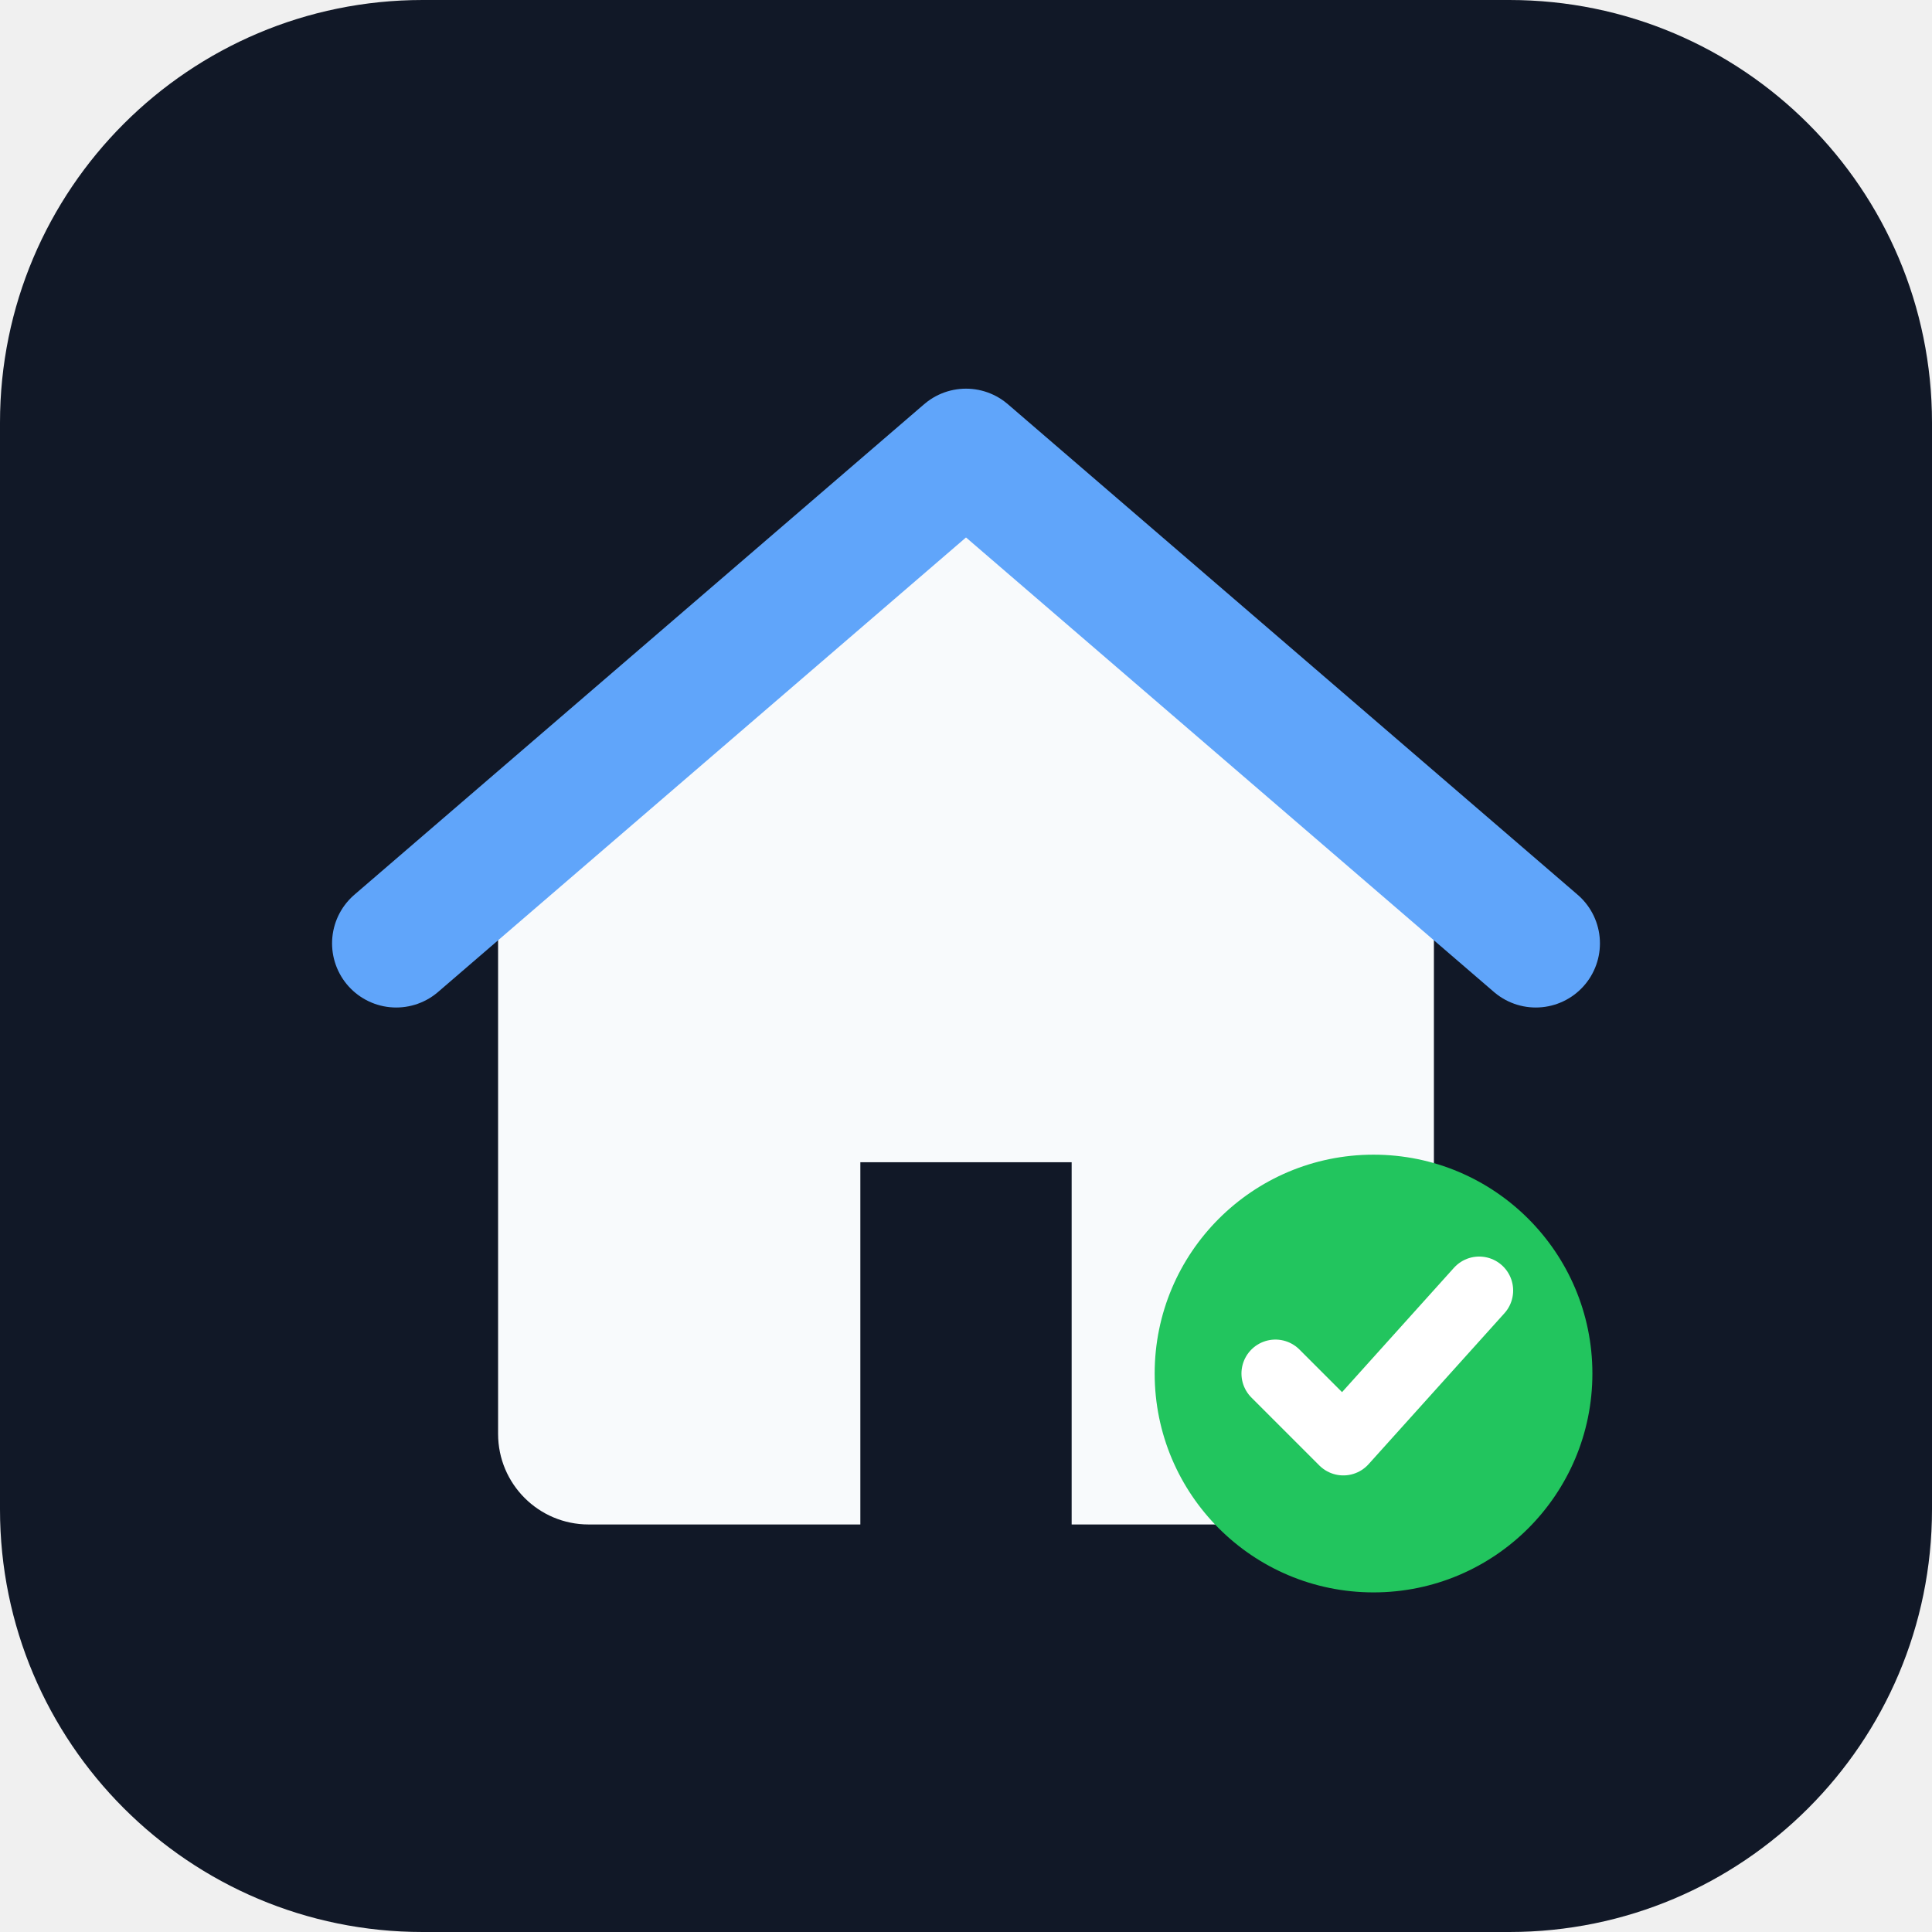
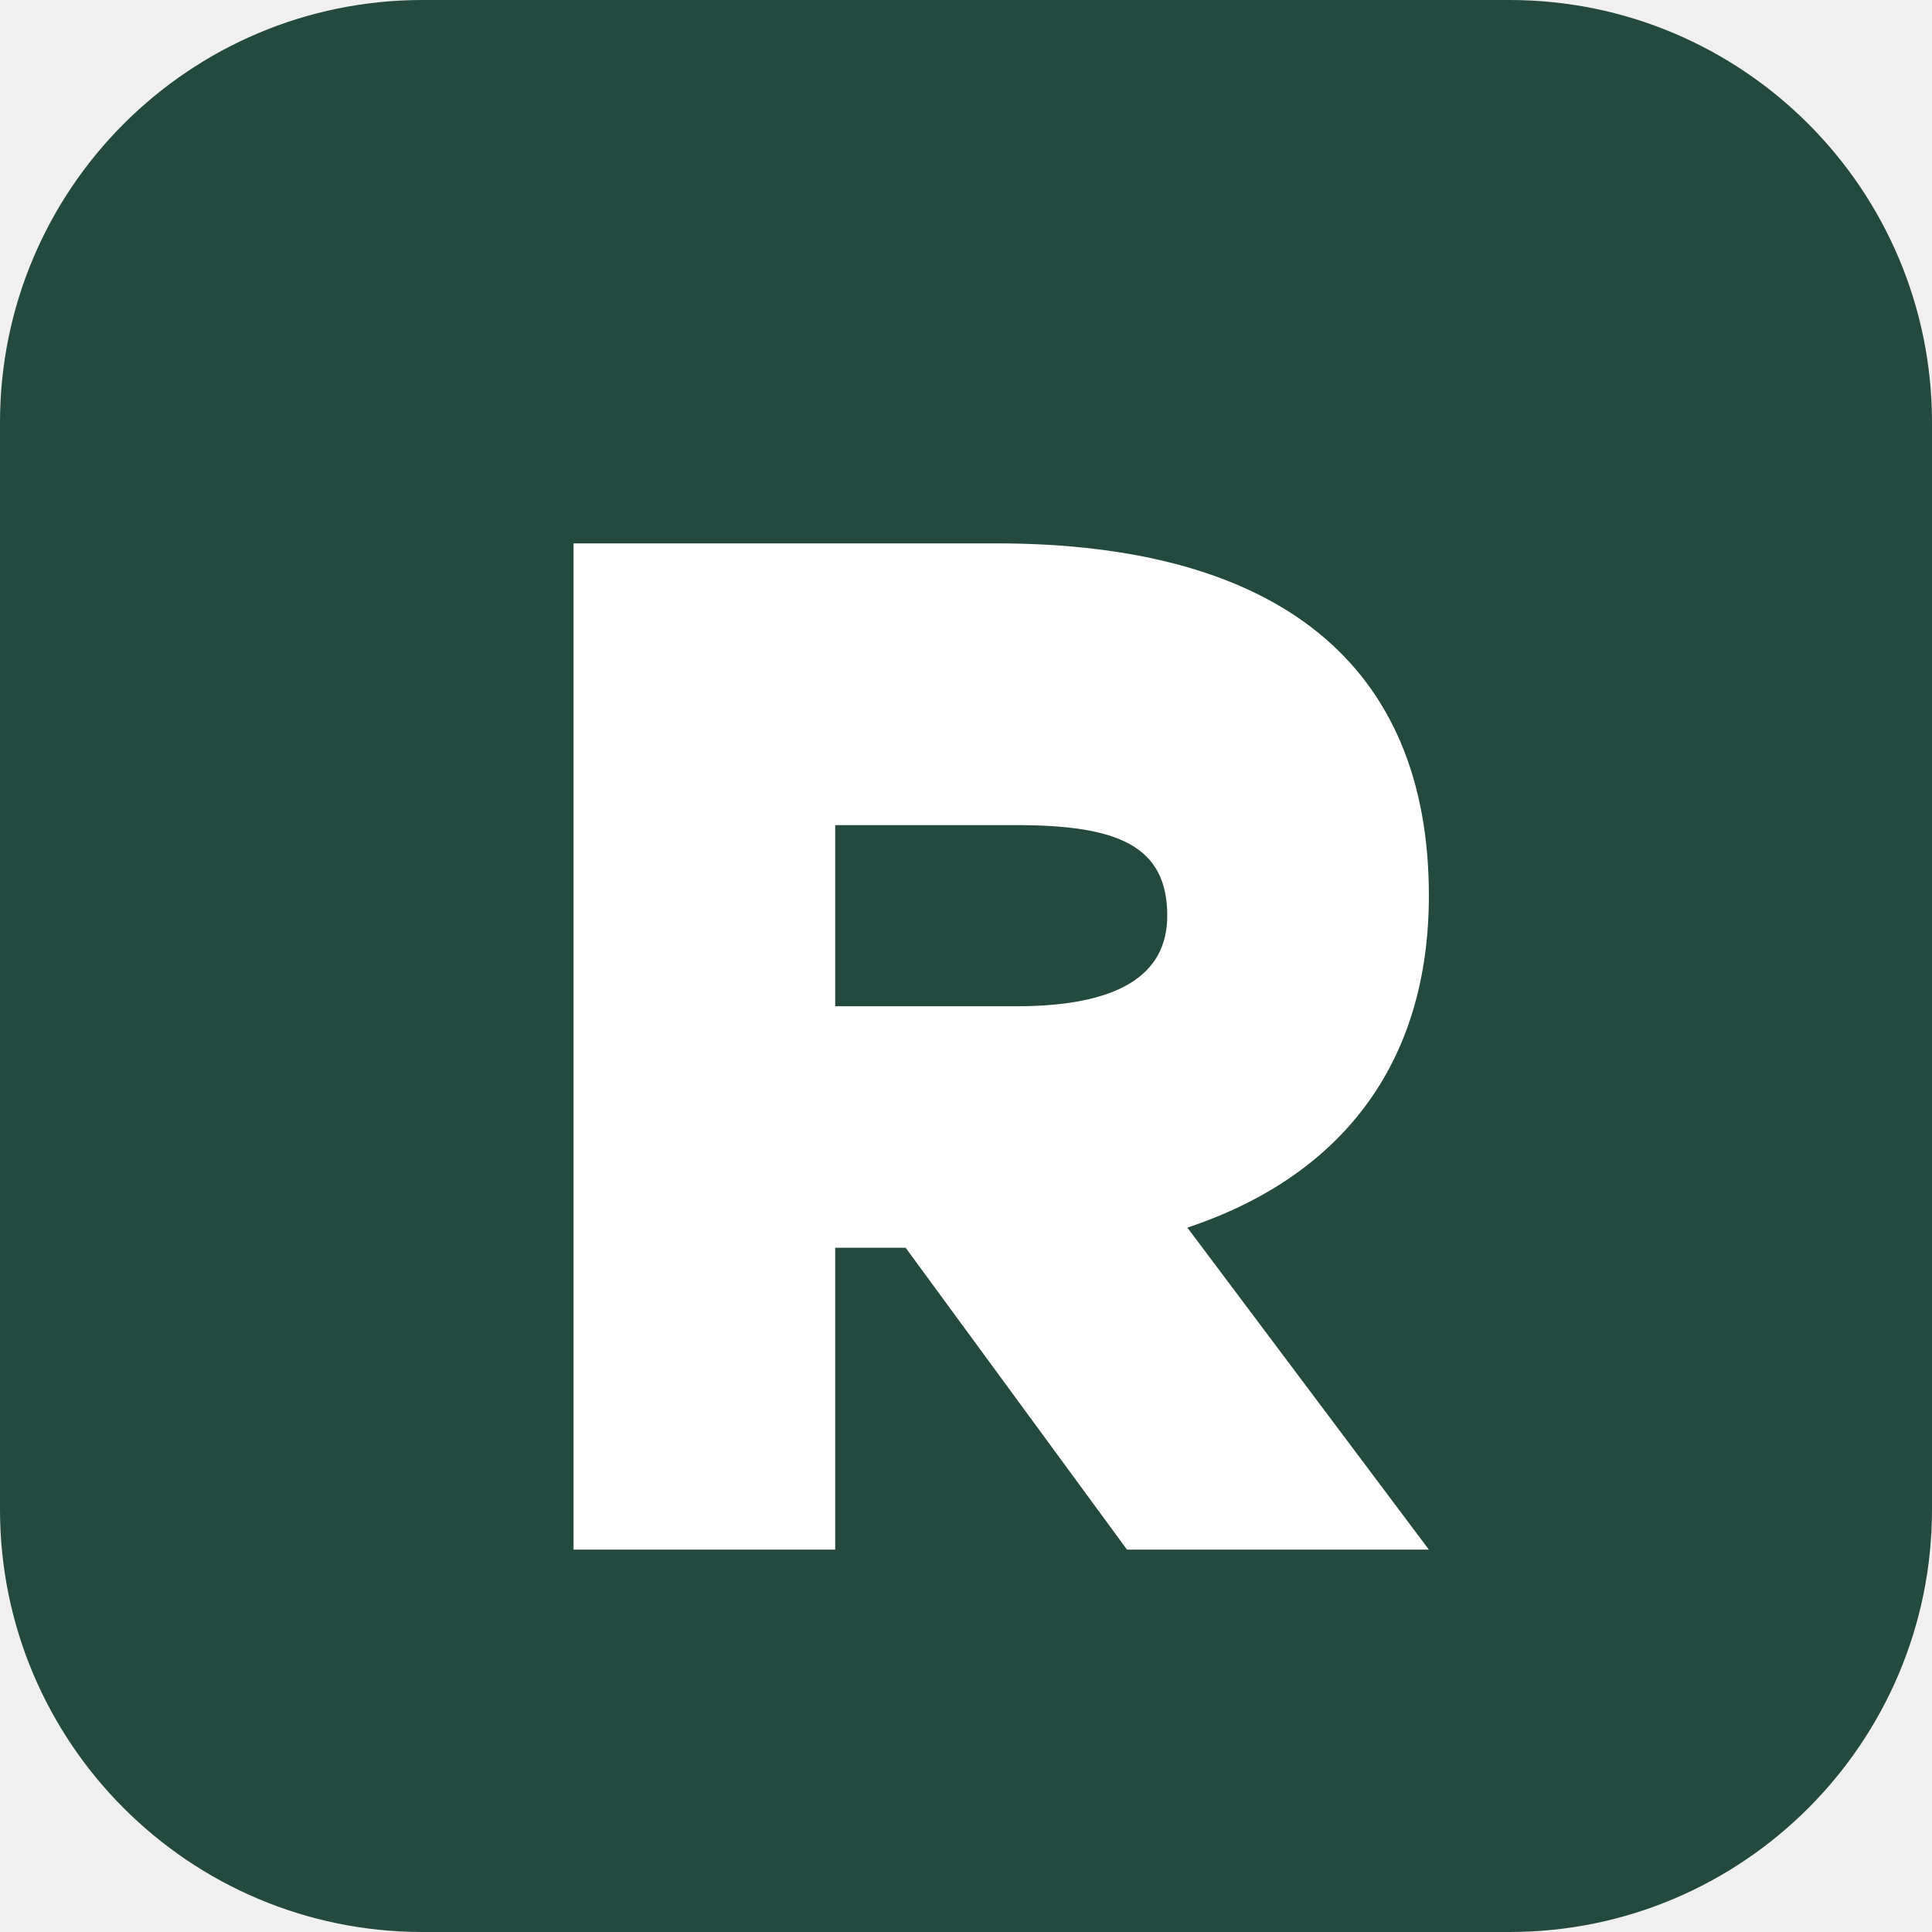
- <svg xmlns="http://www.w3.org/2000/svg" viewBox="0 0 512 512" role="img" aria-label="Мои ремонтные проекты">
-   <rect width="512" height="512" rx="112" fill="#111827" />
-   <path d="M132 235 256 128l124 107v145a24 24 0 0 1-24 24h-72v-96h-56v96h-72a24 24 0 0 1-24-24V235Z" fill="#f8fafc" />
-   <path d="m105 250 151-130 151 130" fill="none" stroke="#60a5fa" stroke-width="34" stroke-linecap="round" stroke-linejoin="round" />
-   <circle cx="364" cy="364" r="58" fill="#22c55e" />
-   <path d="m338 364 18 18 36-40" fill="none" stroke="#fff" stroke-width="18" stroke-linecap="round" stroke-linejoin="round" />
+ <svg xmlns="http://www.w3.org/2000/svg" width="192" height="192" viewBox="0 0 192 192">
+   <rect width="192" height="192" rx="42" fill="#24493f" />
+   <path d="M57 134V54h42c28 0 43 12 43 35 0 17-9 28-24 33l24 32h-30l-22-30H83v30H57zm26-52v18h18c10 0 15-3 15-9 0-7-5-9-15-9H83z" fill="#fff" />
</svg>
